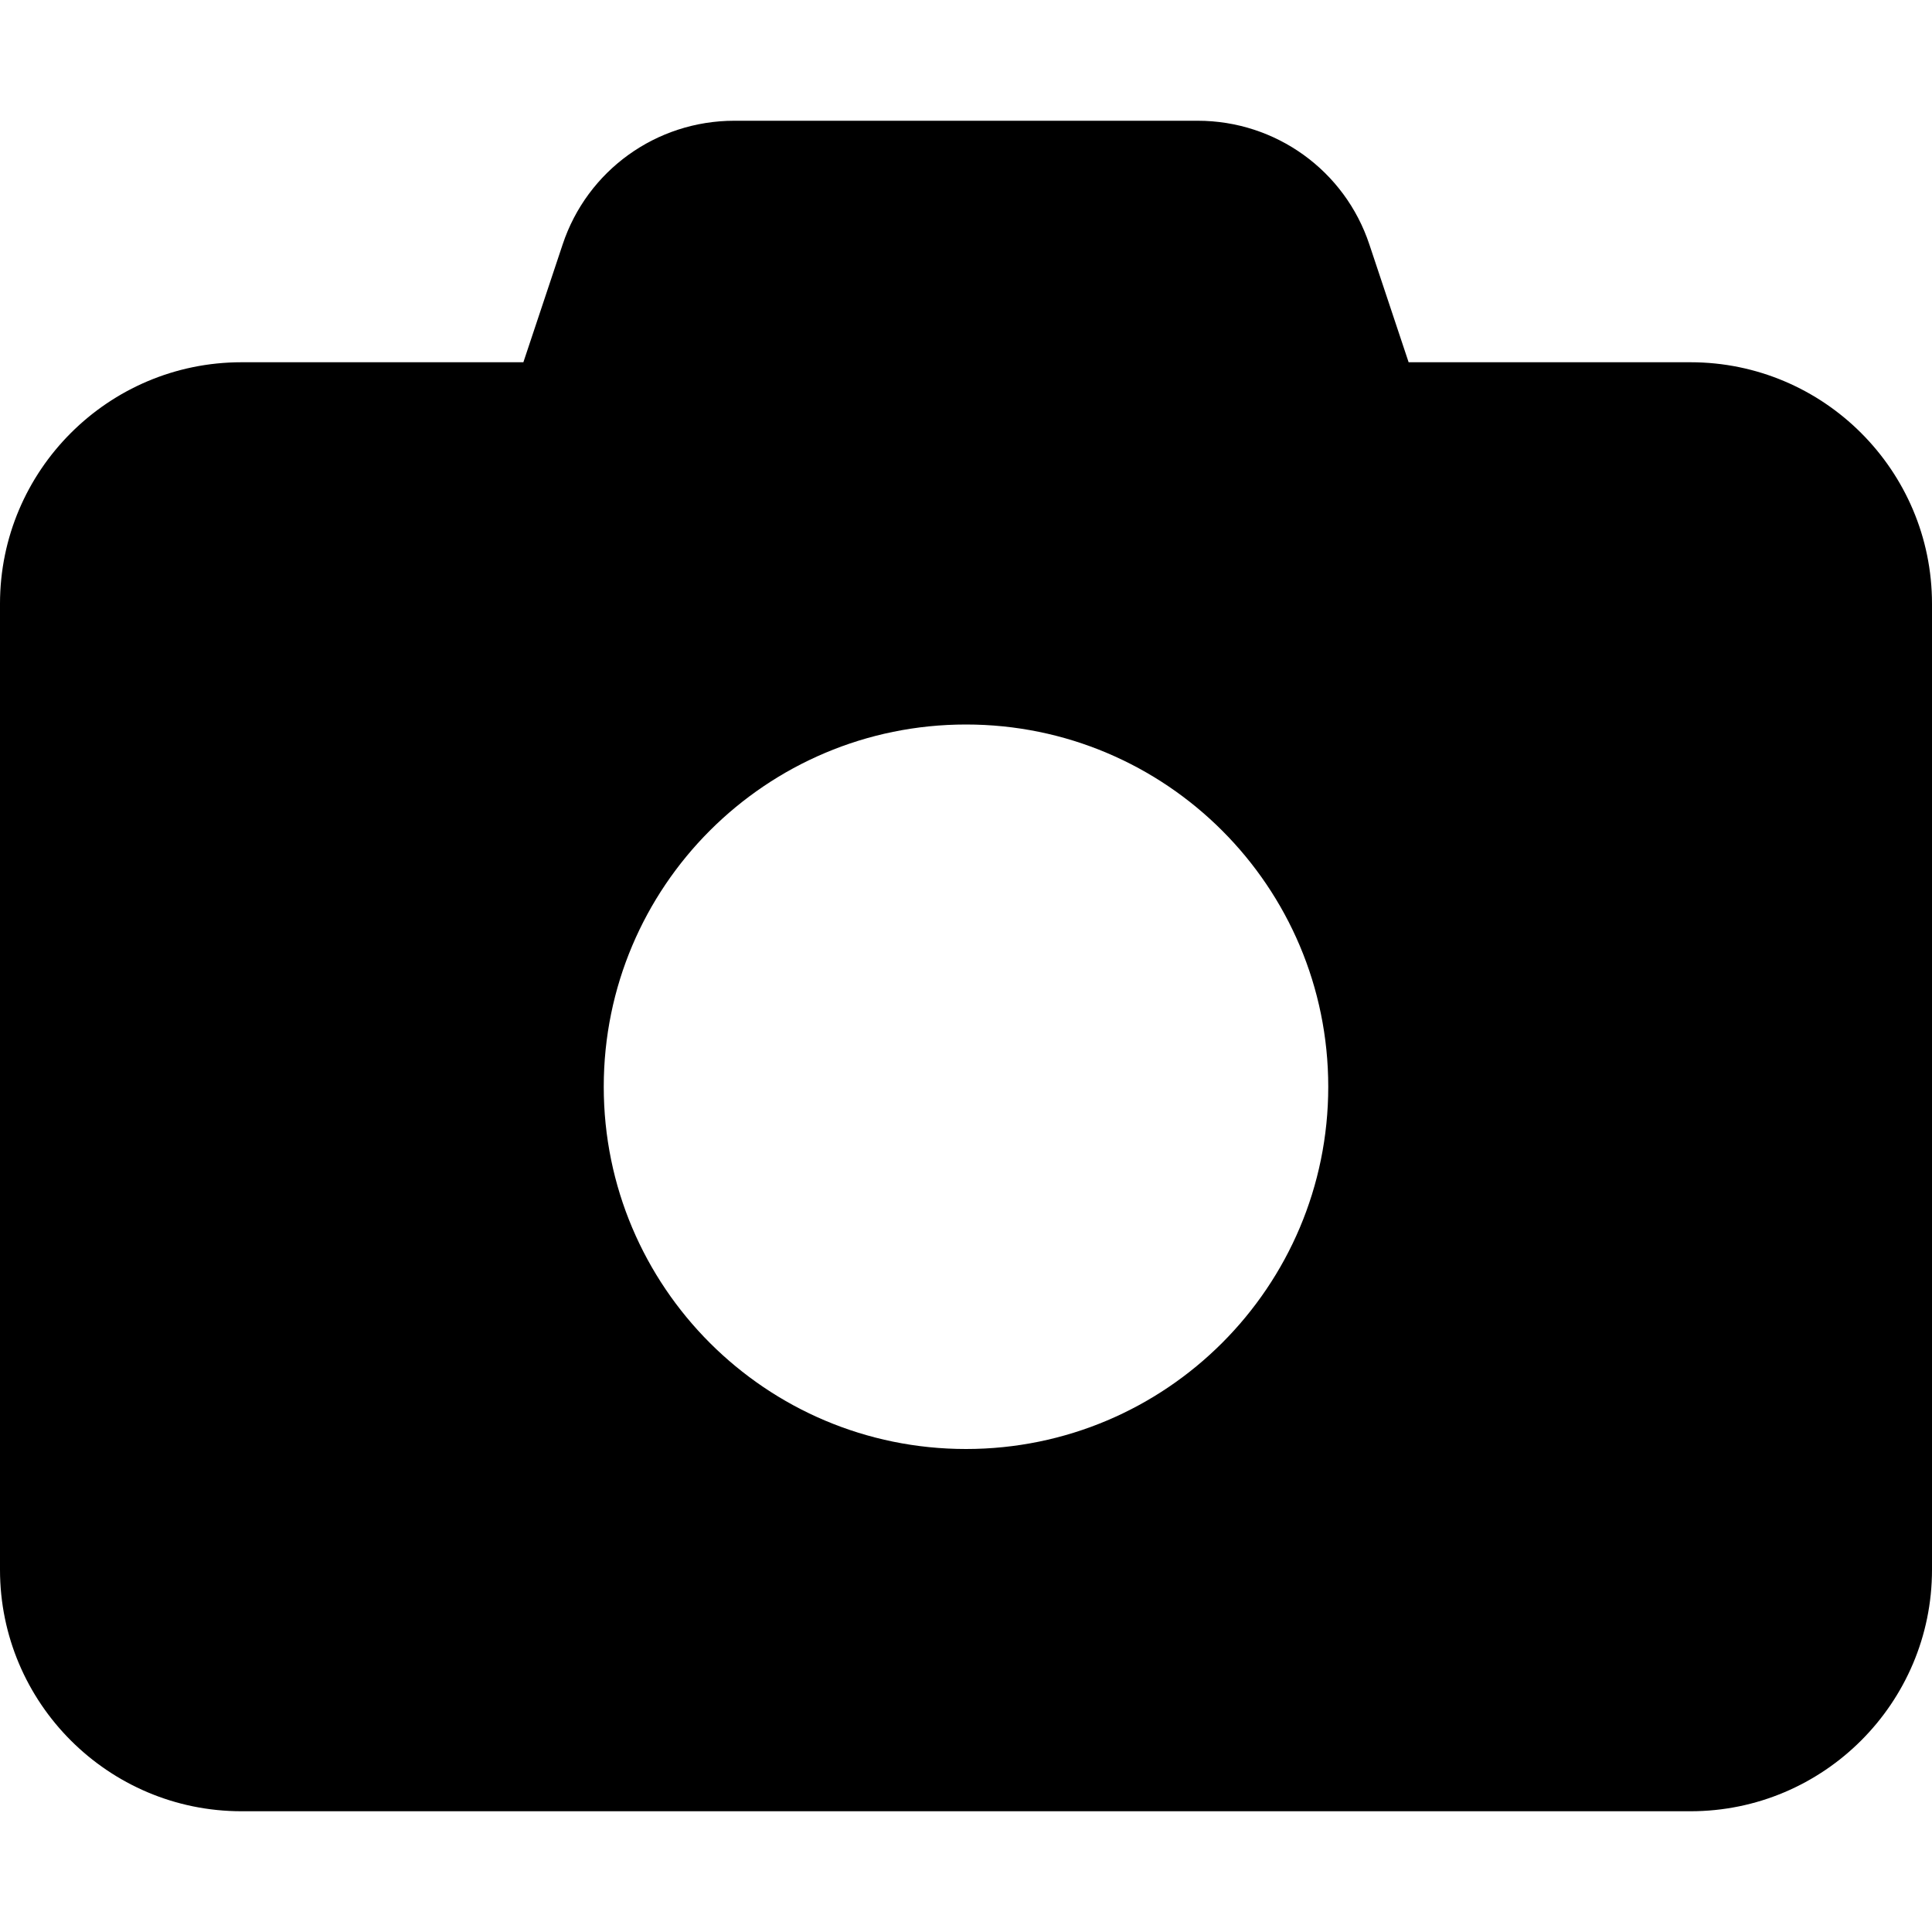
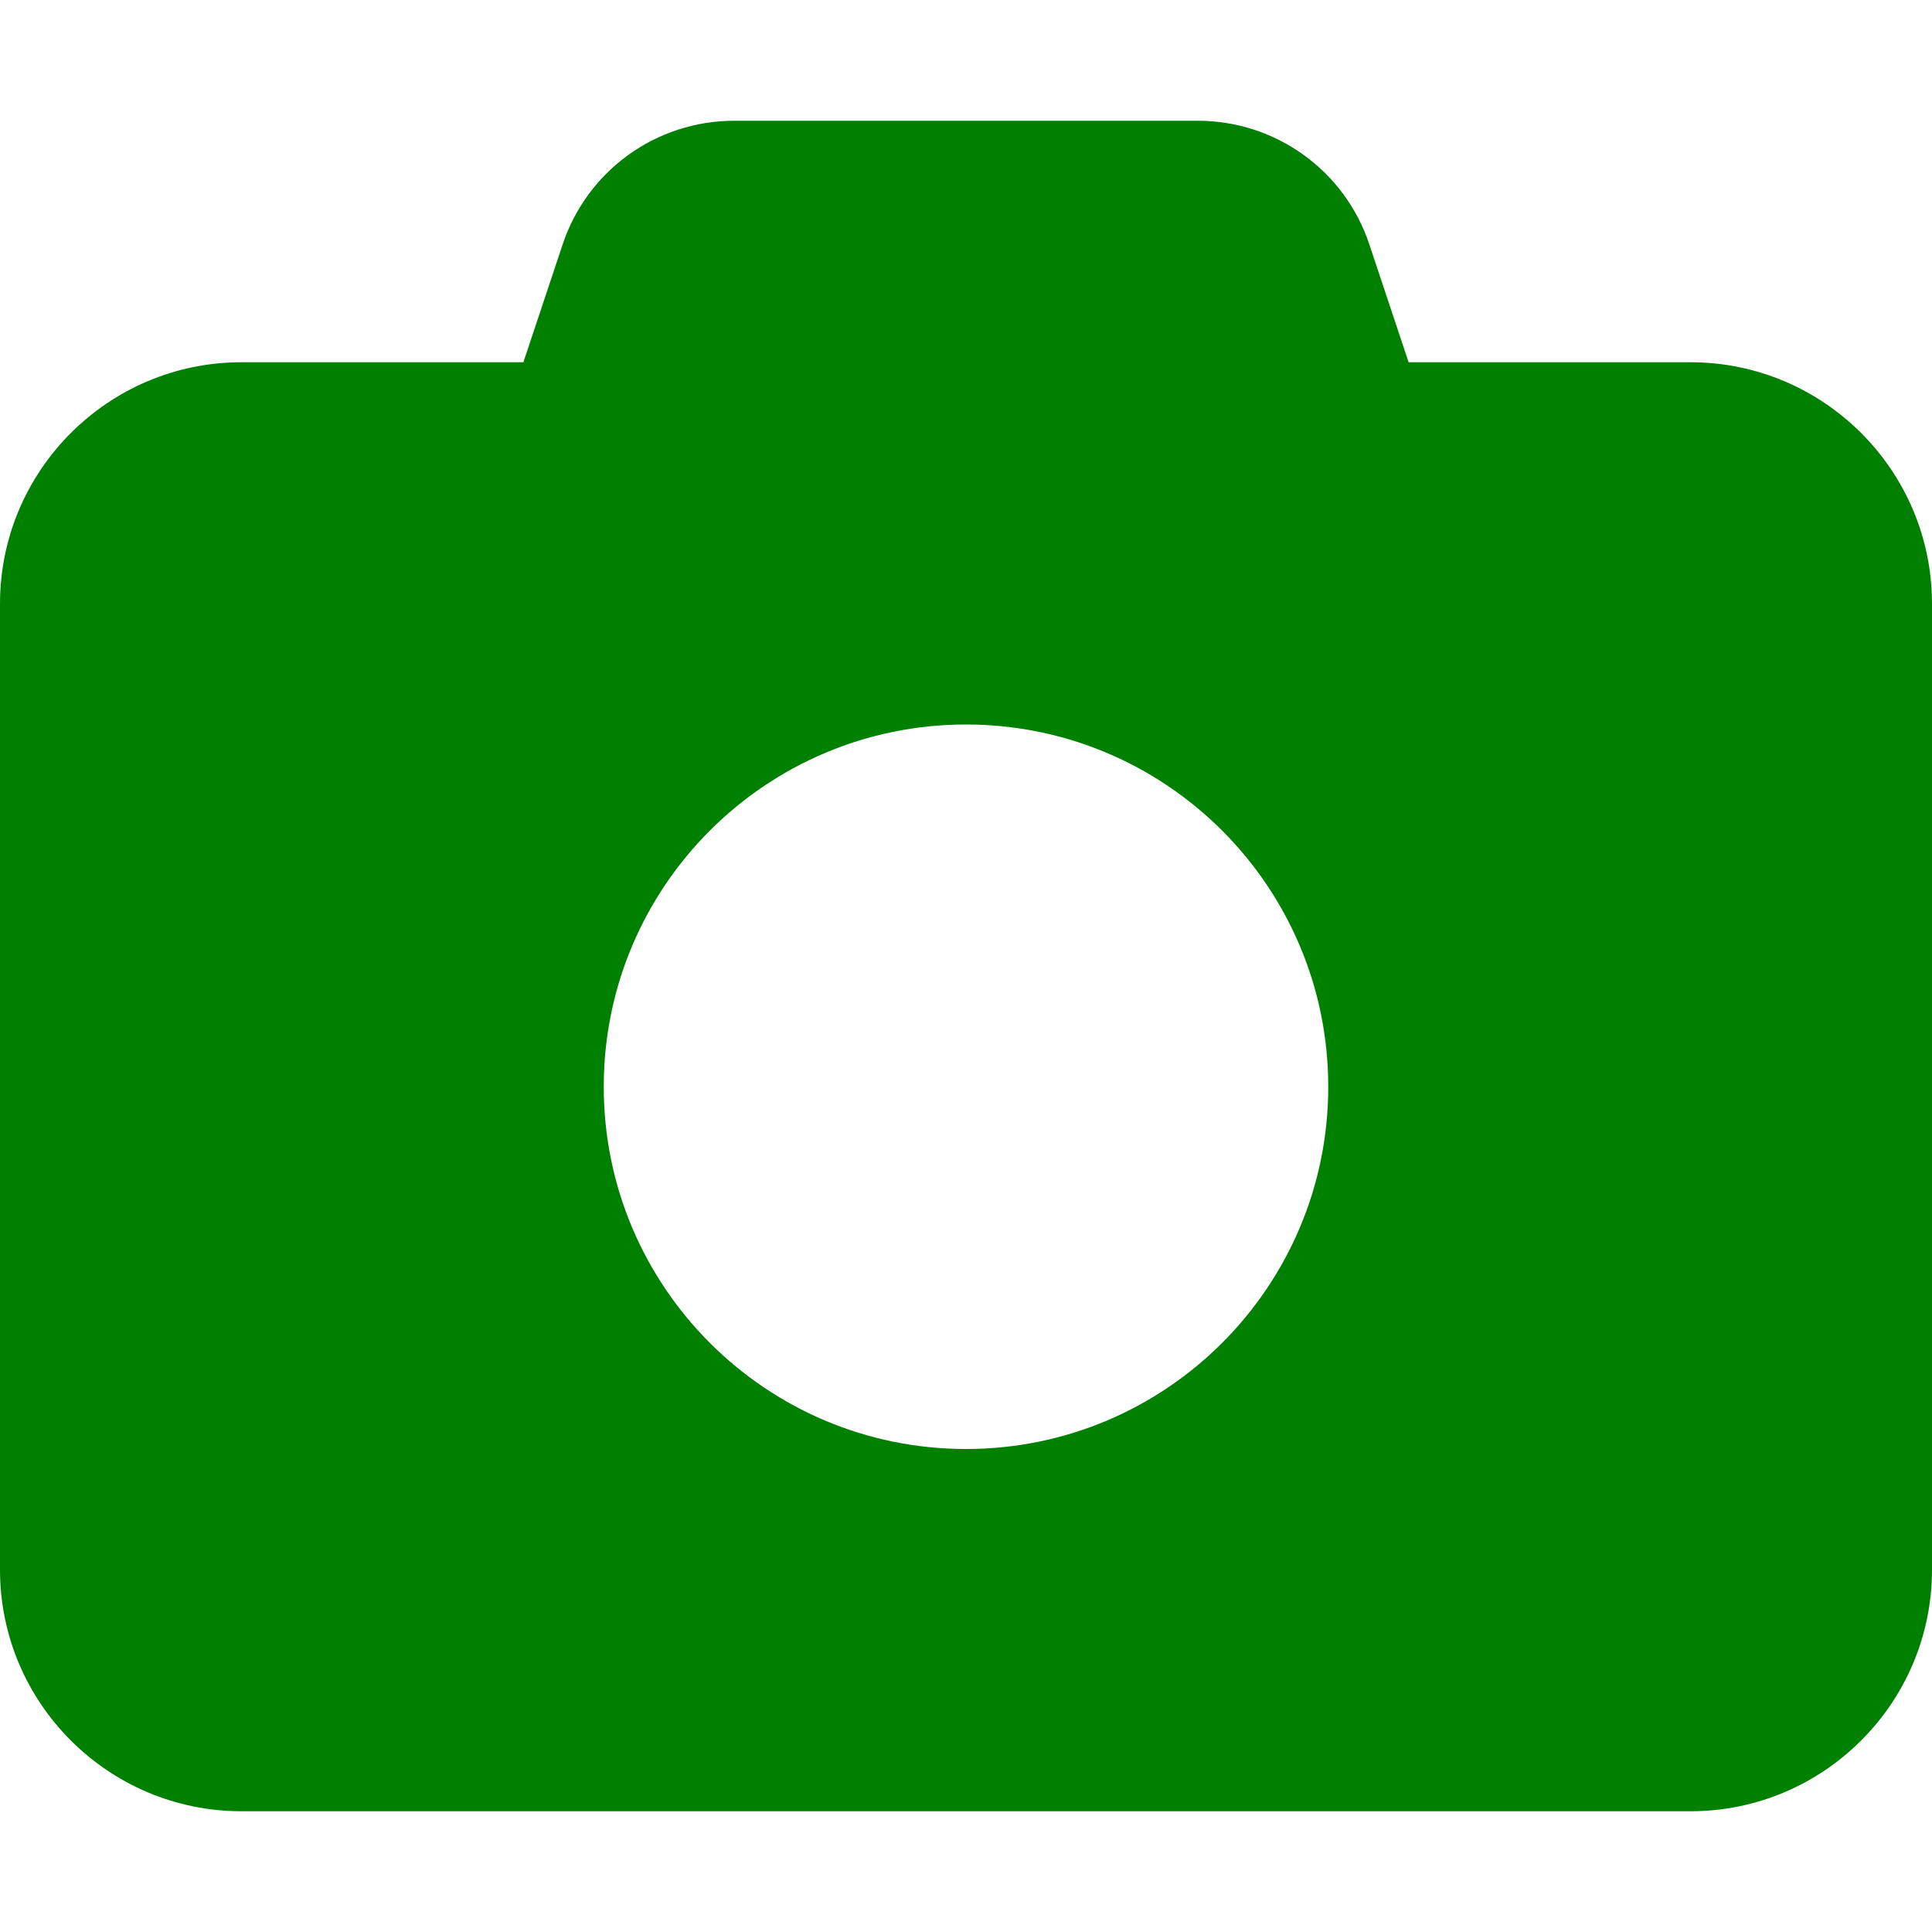
- <svg xmlns="http://www.w3.org/2000/svg" viewBox="0 0 512 512">
+ <svg xmlns="http://www.w3.org/2000/svg" fill="green" viewBox="0 0 512 512">
  <path d="M149.1 64.8L138.7 96H64C28.7 96 0 124.7 0 160V416c0 35.3 28.7 64 64 64H448c35.3 0 64-28.7 64-64V160c0-35.3-28.7-64-64-64H373.3L362.9 64.8C356.4 45.2 338.1 32 317.4 32H194.6c-20.7 0-39 13.2-45.5 32.8zM256 192a96 96 0 1 1 0 192 96 96 0 1 1 0-192z" />
</svg>
